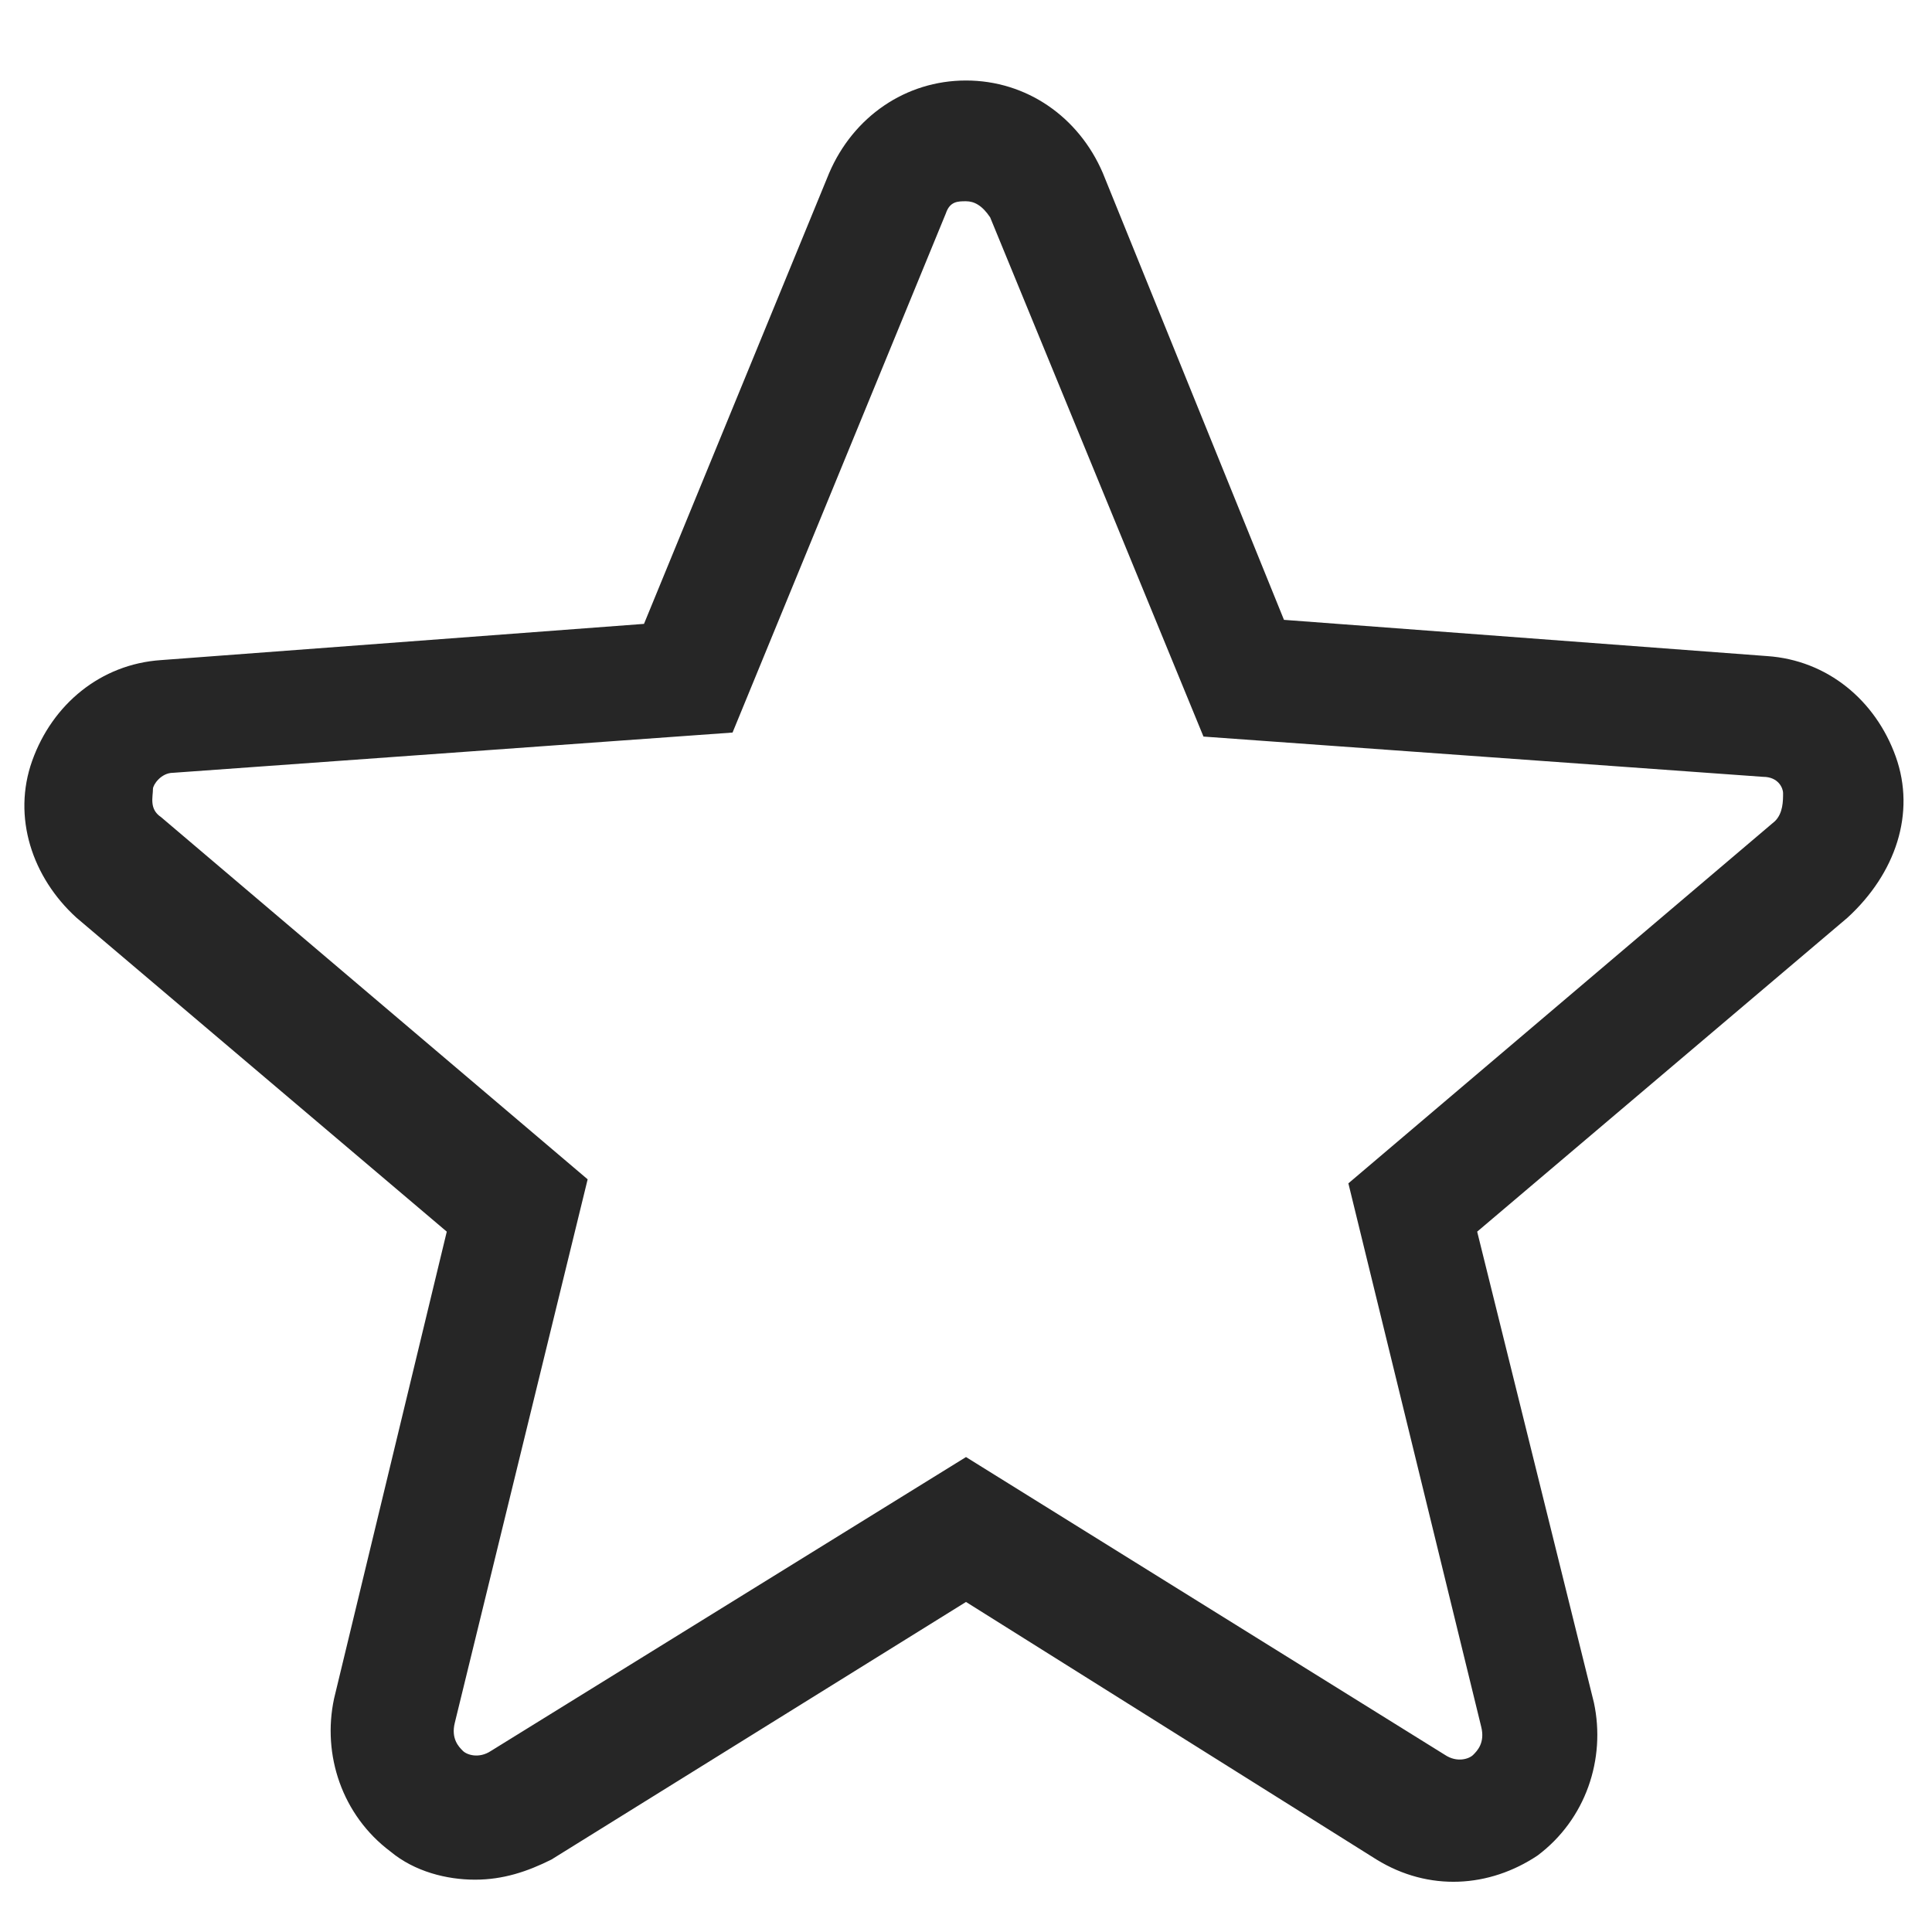
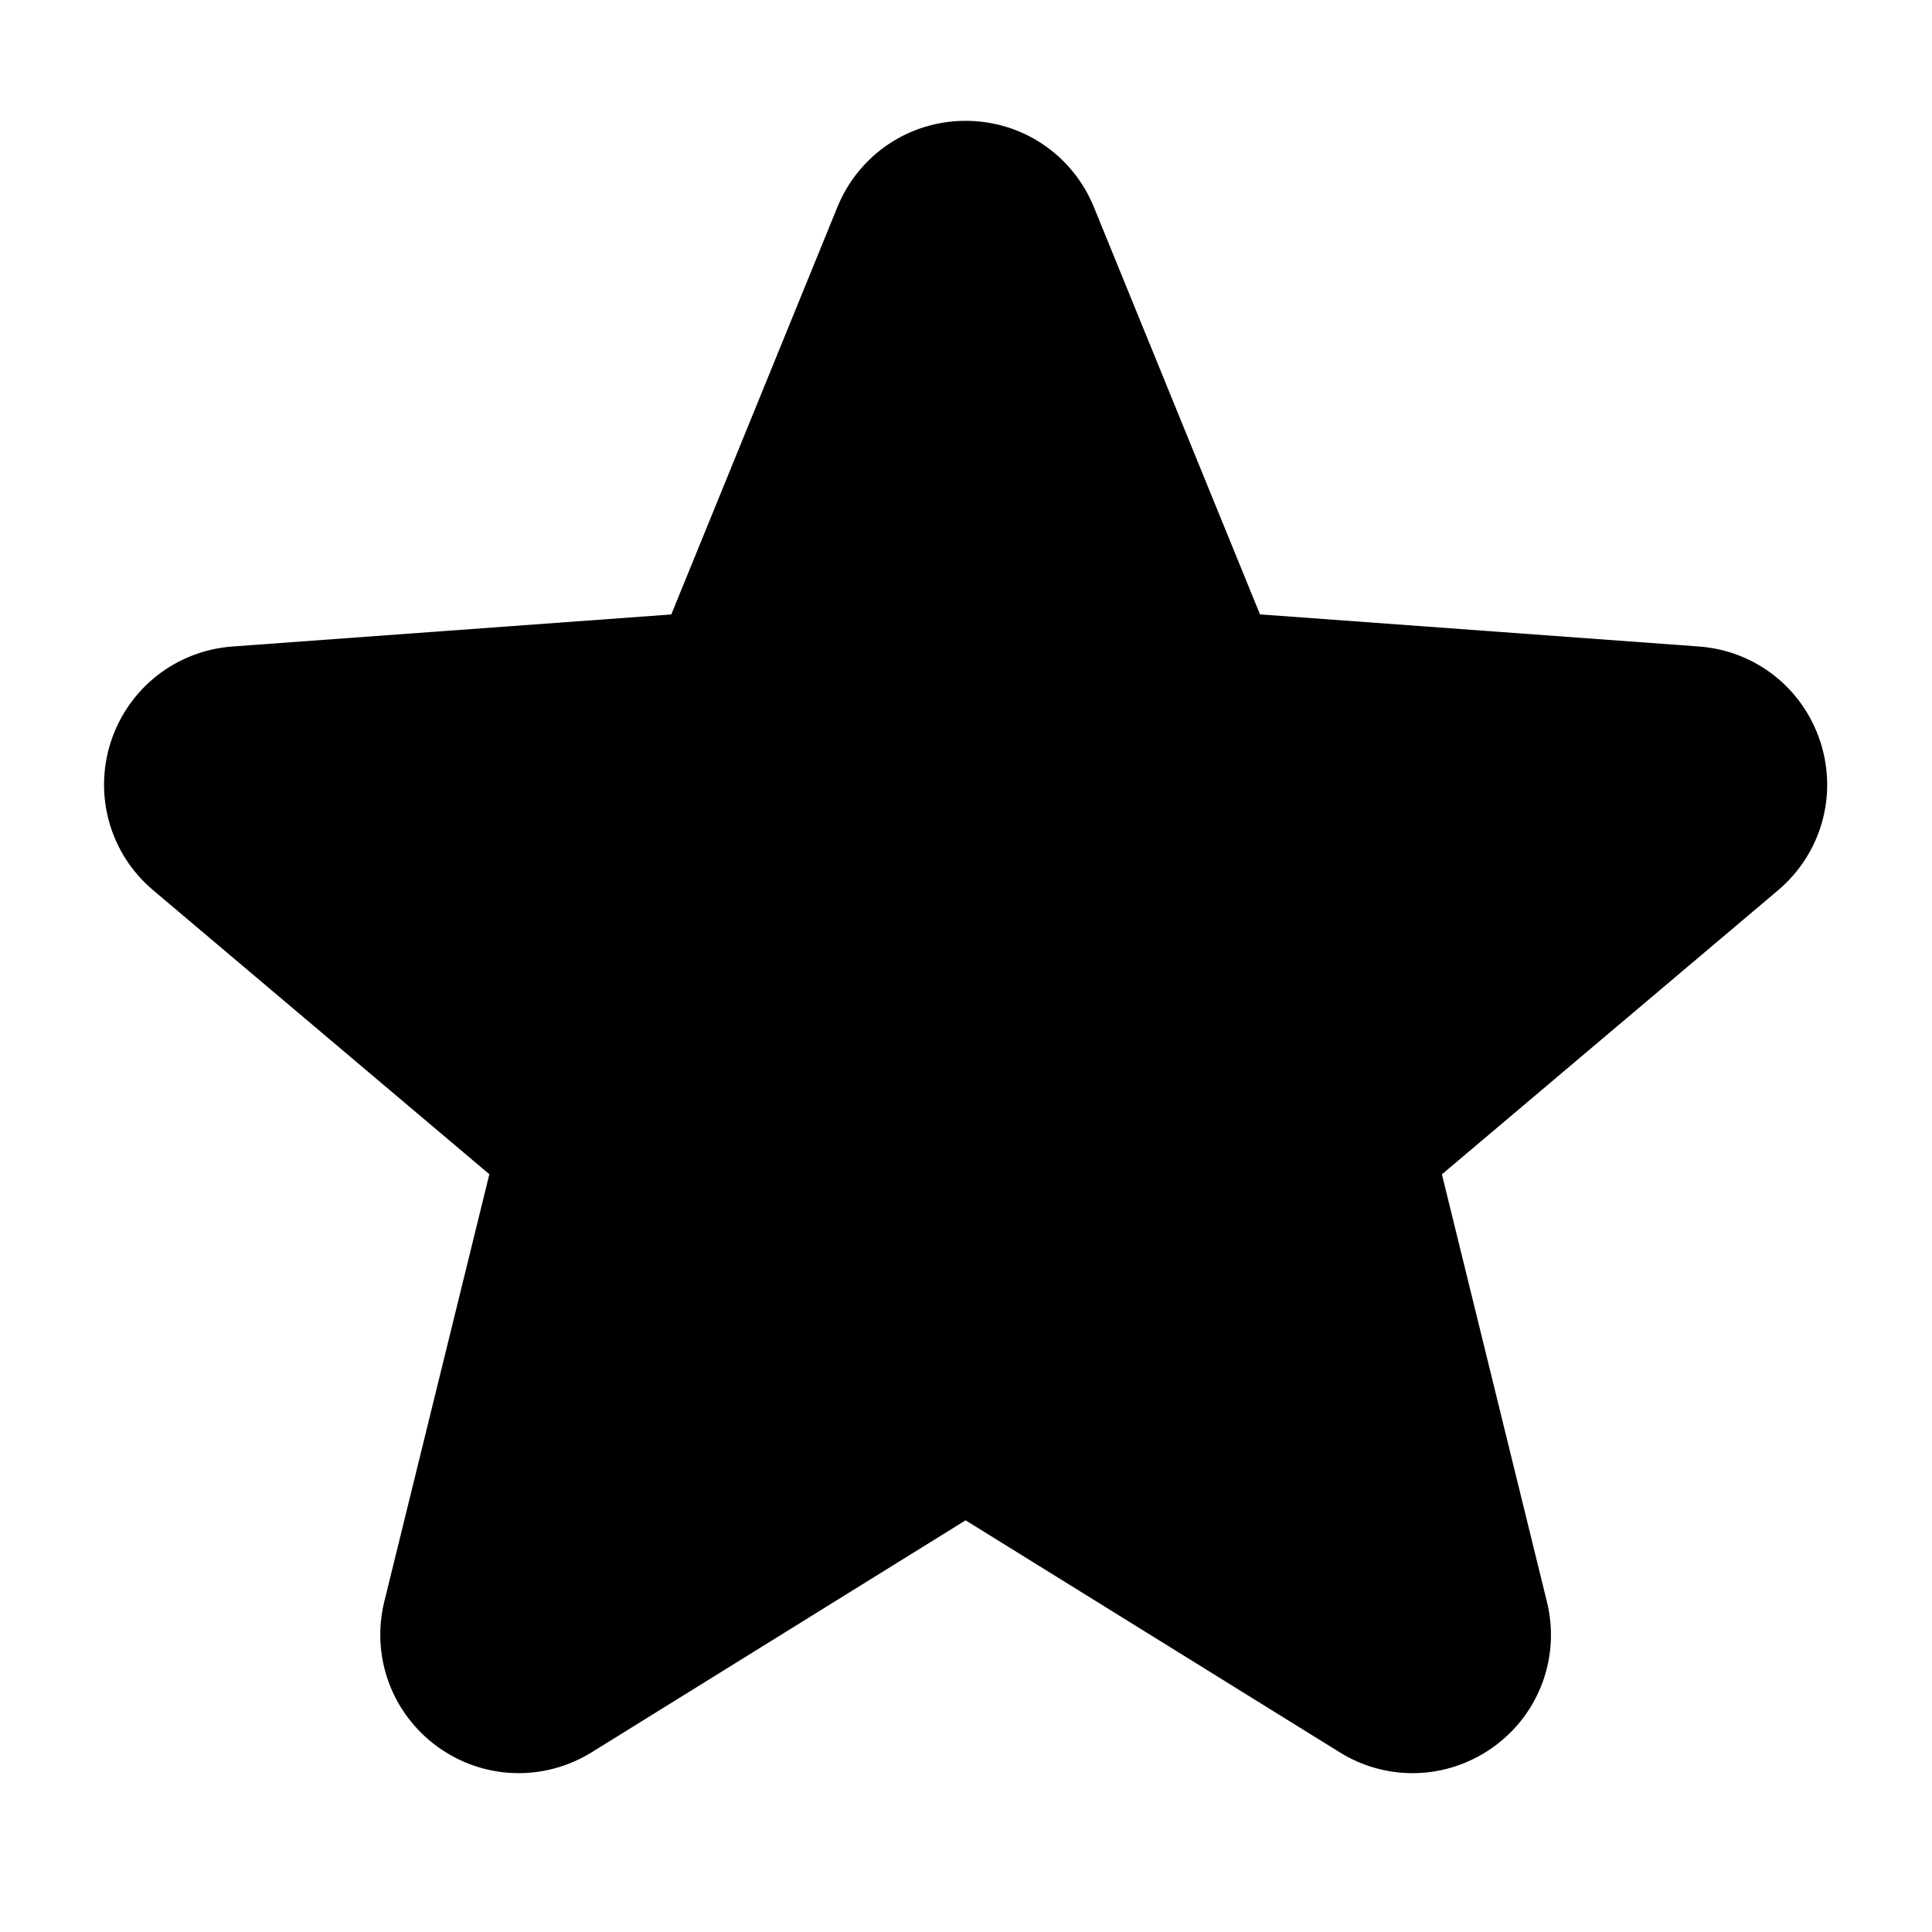
<svg xmlns="http://www.w3.org/2000/svg" width="24px" height="24px" viewBox="0 0 24 24" version="1.1">
-   <g id="icon/action/favorite/default" stroke="none" stroke-width="1" fill="none" fill-rule="evenodd">
-     <path d="M23.55,9.4 C23.3,8.7 22.7,8.2 21.95,8.15 L15.95,7.7 L13.7,2.15 C13.4,1.45 12.75,1 12,1 C11.25,1 10.6,1.45 10.3,2.15 L8,7.75 L2,8.2 C1.25,8.25 0.65,8.75 0.4,9.45 C0.15,10.15 0.4,10.9 0.95,11.4 L5.55,15.3 L4.15,21.1 C4,21.8 4.25,22.55 4.85,23 C5.15,23.25 5.55,23.35 5.9,23.35 C6.25,23.35 6.55,23.25 6.85,23.1 L12,19.9 L17.1,23.1 C17.75,23.5 18.5,23.45 19.1,23.05 C19.7,22.6 19.95,21.85 19.8,21.15 L18.35,15.3 L22.95,11.4 C23.55,10.85 23.8,10.1 23.55,9.4 Z M22.05,10.2 L16.75,14.7 L18.4,21.45 C18.45,21.65 18.35,21.75 18.3,21.8 C18.25,21.85 18.1,21.9 17.95,21.8 L12,18.1 L6.1,21.75 C5.95,21.85 5.8,21.8 5.75,21.75 C5.7,21.7 5.6,21.6 5.65,21.4 L7.3,14.65 L2,10.15 C1.85,10.05 1.9,9.9 1.9,9.8 C1.9,9.75 2,9.6 2.15,9.6 L9.1,9.1 L11.75,2.65 C11.8,2.5 11.9,2.5 12,2.5 C12.1,2.5 12.2,2.55 12.3,2.7 L14.95,9.15 L21.9,9.65 C22.1,9.65 22.15,9.8 22.15,9.85 C22.15,9.95 22.15,10.1 22.05,10.2 Z" id="Combined-Shape" fill="#262626" />
+   <g id="icon/action/star/selected" stroke="none" stroke-width="1" fill="none" fill-rule="evenodd">
+     <path d="M22.613,9.215 C22.396,8.547 21.804,8.082 21.104,8.031 L15.652,7.632 L13.588,2.571 L13.588,2.571 C13.322,1.921 12.697,1.501 11.995,1.501 C11.293,1.501 10.669,1.921 10.403,2.571 L8.339,7.633 L2.888,8.031 C2.188,8.083 1.595,8.547 1.377,9.215 C1.161,9.883 1.367,10.607 1.903,11.059 L6.079,14.587 L4.774,19.895 C4.607,20.577 4.866,21.284 5.433,21.697 C6.001,22.11 6.754,22.137 7.351,21.767 L11.995,18.886 L16.641,21.767 C16.921,21.941 17.235,22.027 17.547,22.027 C17.902,22.027 18.256,21.916 18.558,21.697 C19.125,21.285 19.384,20.578 19.216,19.896 L17.912,14.588 L22.087,11.06 C22.623,10.607 22.83,9.883 22.613,9.215 Z" id="Icon" fill="#000000" />
  </g>
</svg>
